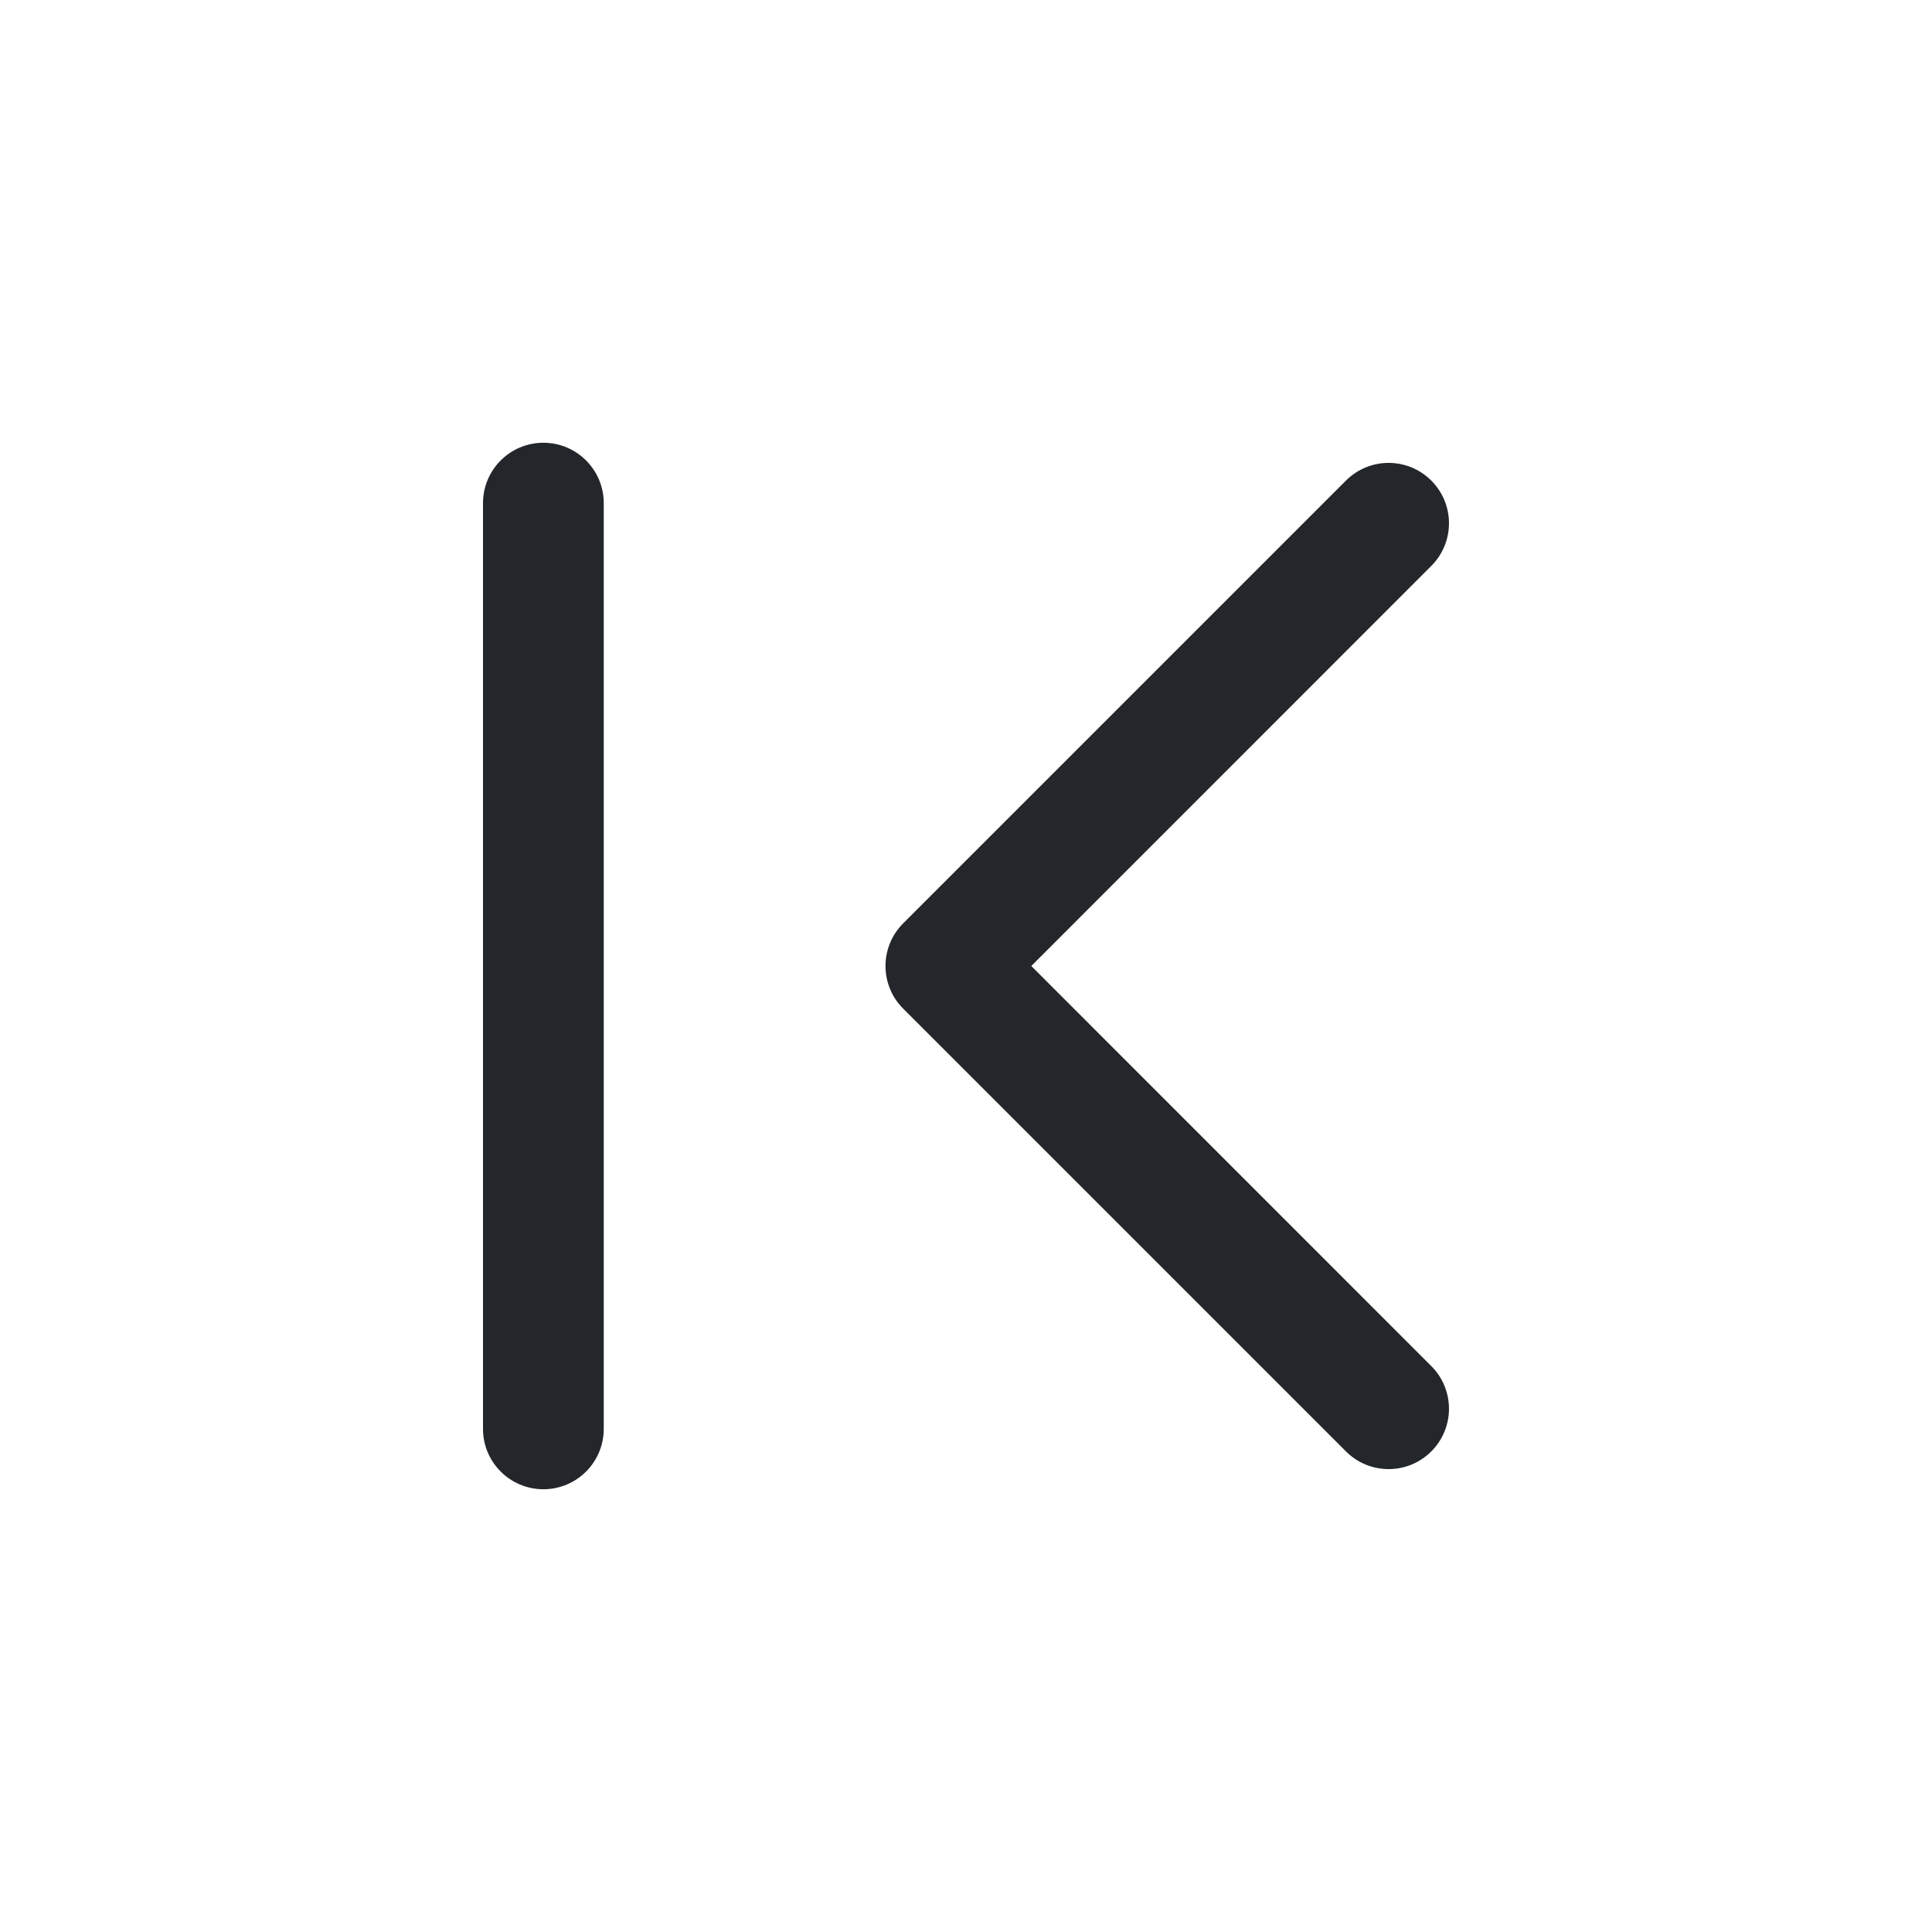
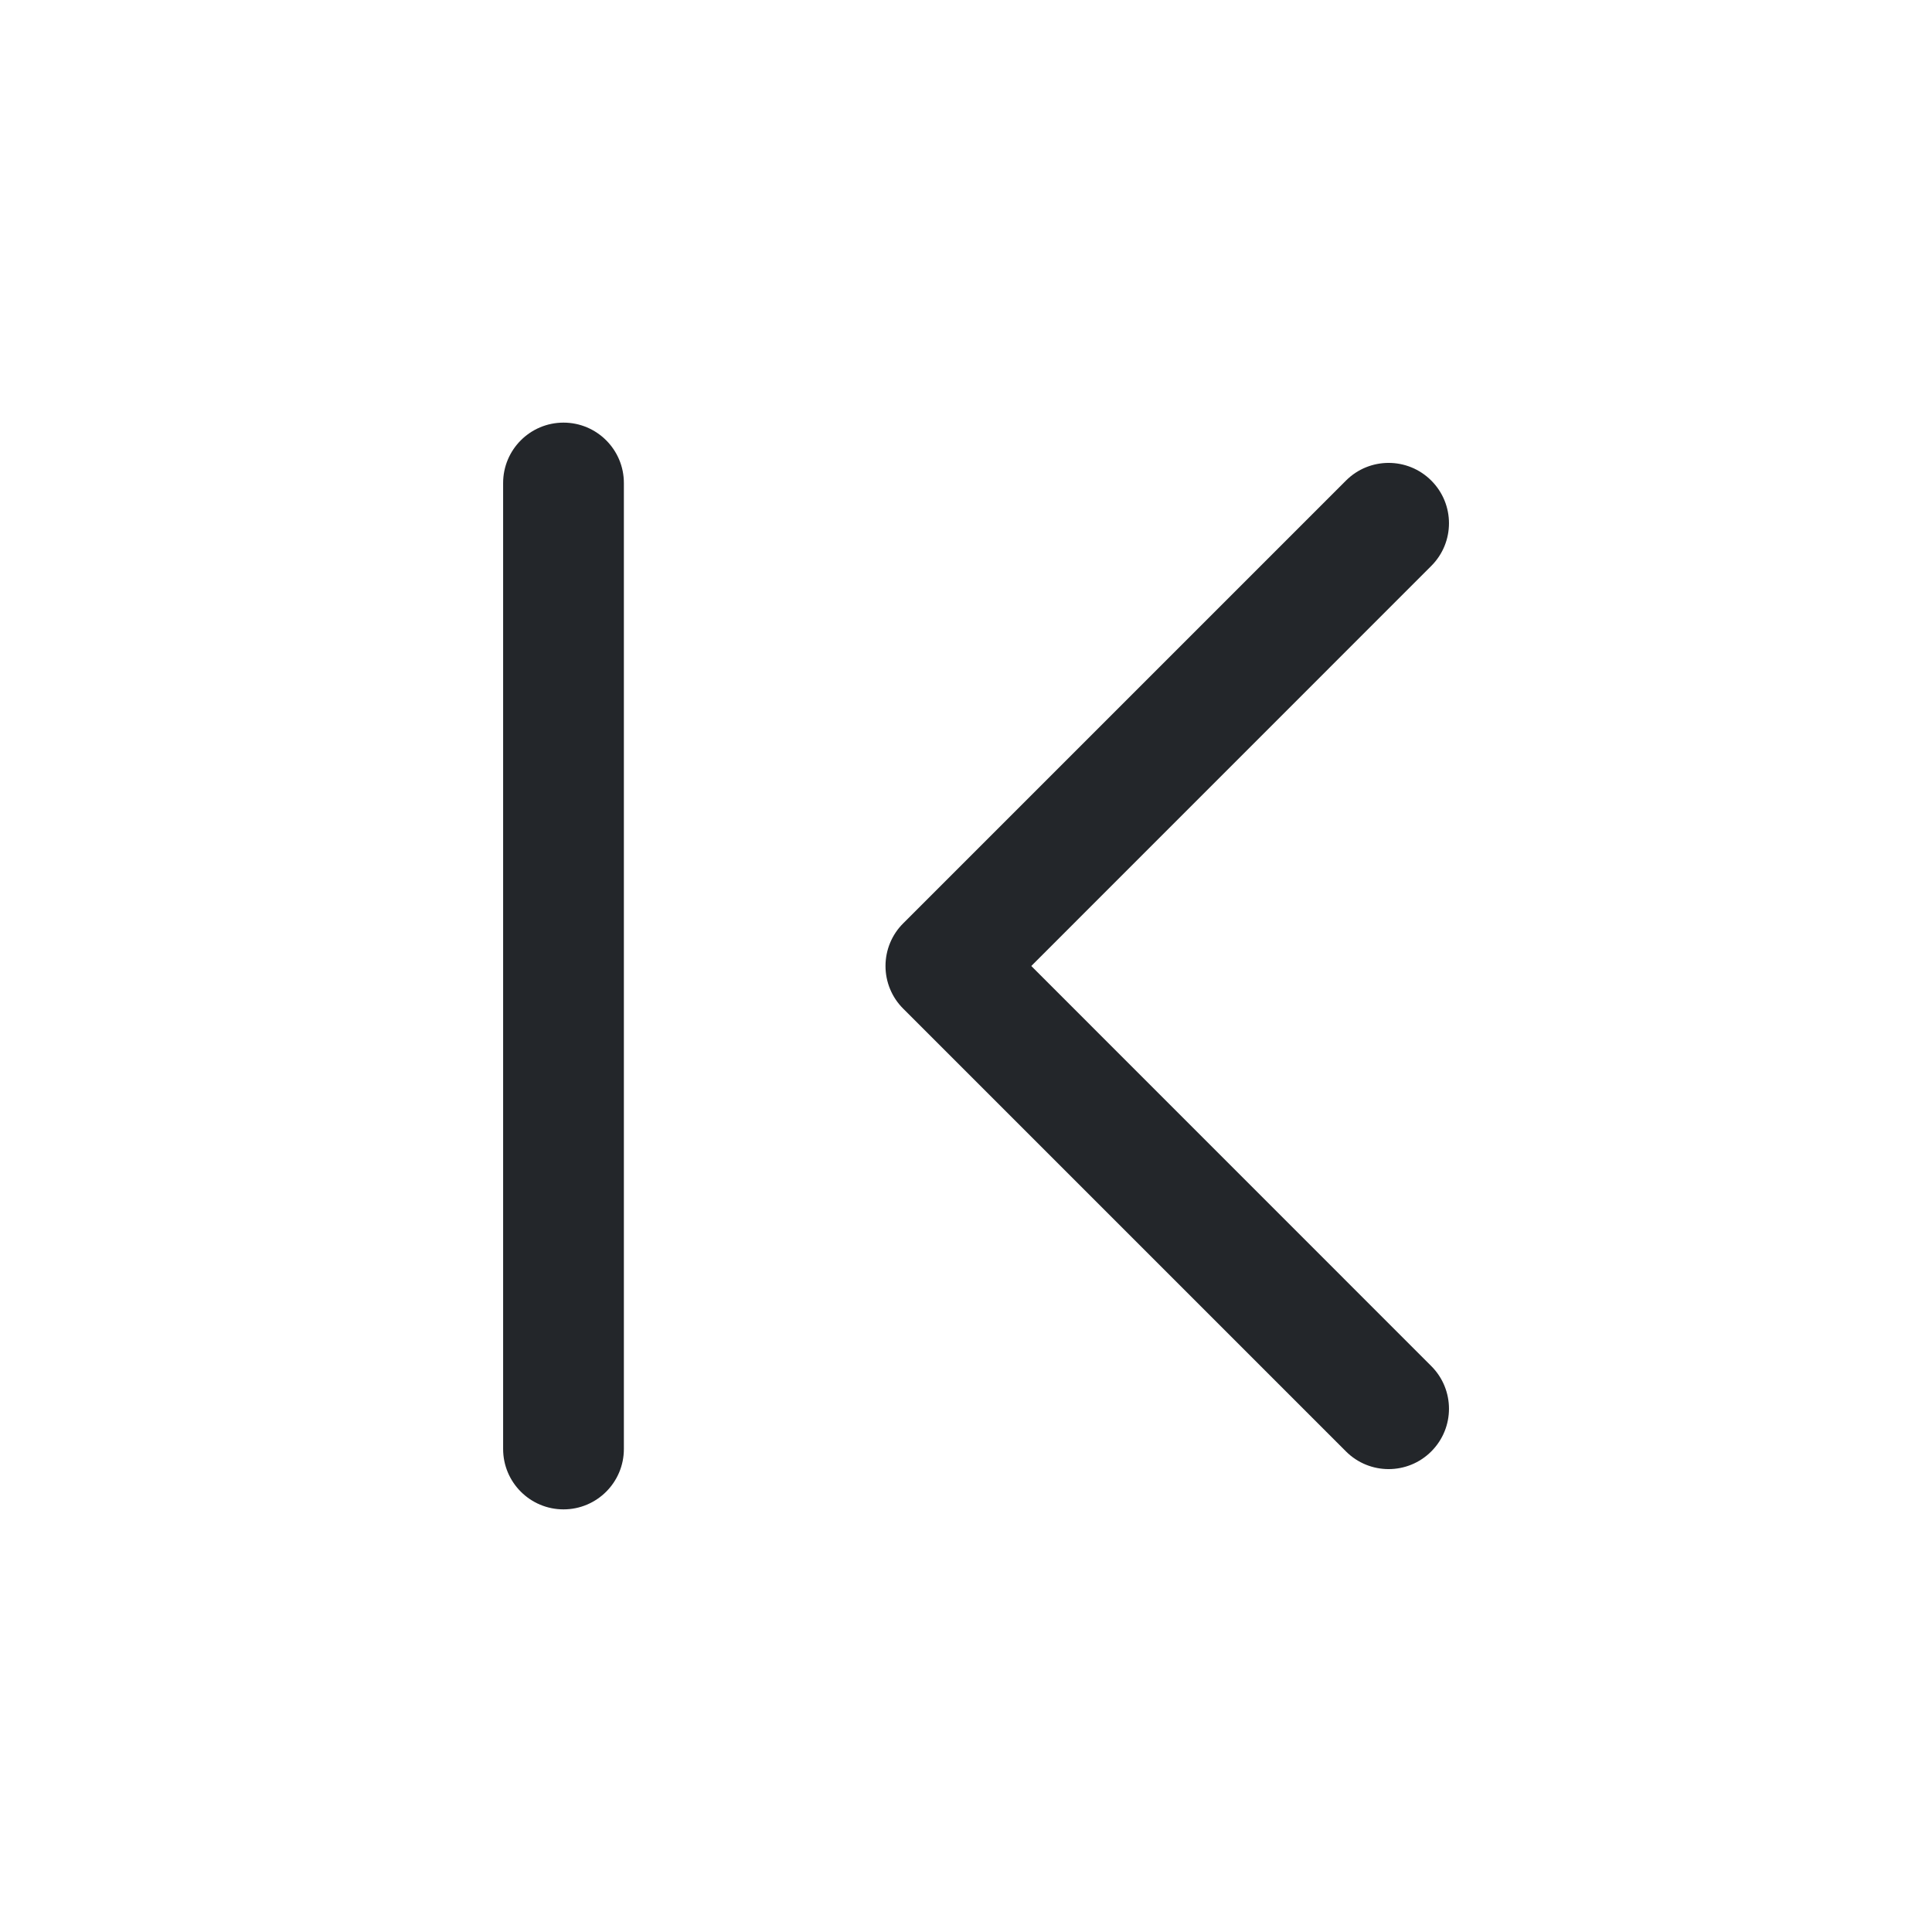
<svg xmlns="http://www.w3.org/2000/svg" width="24" height="24" viewBox="0 0 24 24" fill="none">
-   <path fill-rule="evenodd" clip-rule="evenodd" d="M7.5 6.25C7.5 5.836 7.164 5.5 6.75 5.5C6.336 5.5 6 5.836 6 6.25V17.75C6 18.164 6.336 18.5 6.75 18.5C7.164 18.5 7.5 18.164 7.5 17.75V6.25ZM17.78 7.03C18.073 6.737 18.073 6.263 17.78 5.97C17.487 5.677 17.013 5.677 16.72 5.97L11.22 11.47C11.079 11.61 11 11.801 11 12C11 12.199 11.079 12.39 11.22 12.53L16.72 18.03C17.013 18.323 17.487 18.323 17.78 18.03C18.073 17.737 18.073 17.263 17.78 16.97L12.811 12L17.78 7.03Z" fill="#23262A" />
+   <path fill-rule="evenodd" clip-rule="evenodd" d="M7.75 6C7.75 5.586 7.414 5.25 7 5.25C6.586 5.25 6.25 5.586 6.25 6V18C6.25 18.414 6.586 18.75 7 18.75C7.414 18.75 7.75 18.414 7.75 18V6ZM17.78 7.03C18.073 6.737 18.073 6.263 17.78 5.97C17.487 5.677 17.013 5.677 16.72 5.97L11.22 11.47C11.079 11.61 11 11.801 11 12C11 12.199 11.079 12.39 11.22 12.53L16.72 18.03C17.013 18.323 17.487 18.323 17.78 18.03C18.073 17.737 18.073 17.263 17.78 16.97L12.811 12L17.78 7.03Z" fill="#23262A" />
</svg>
